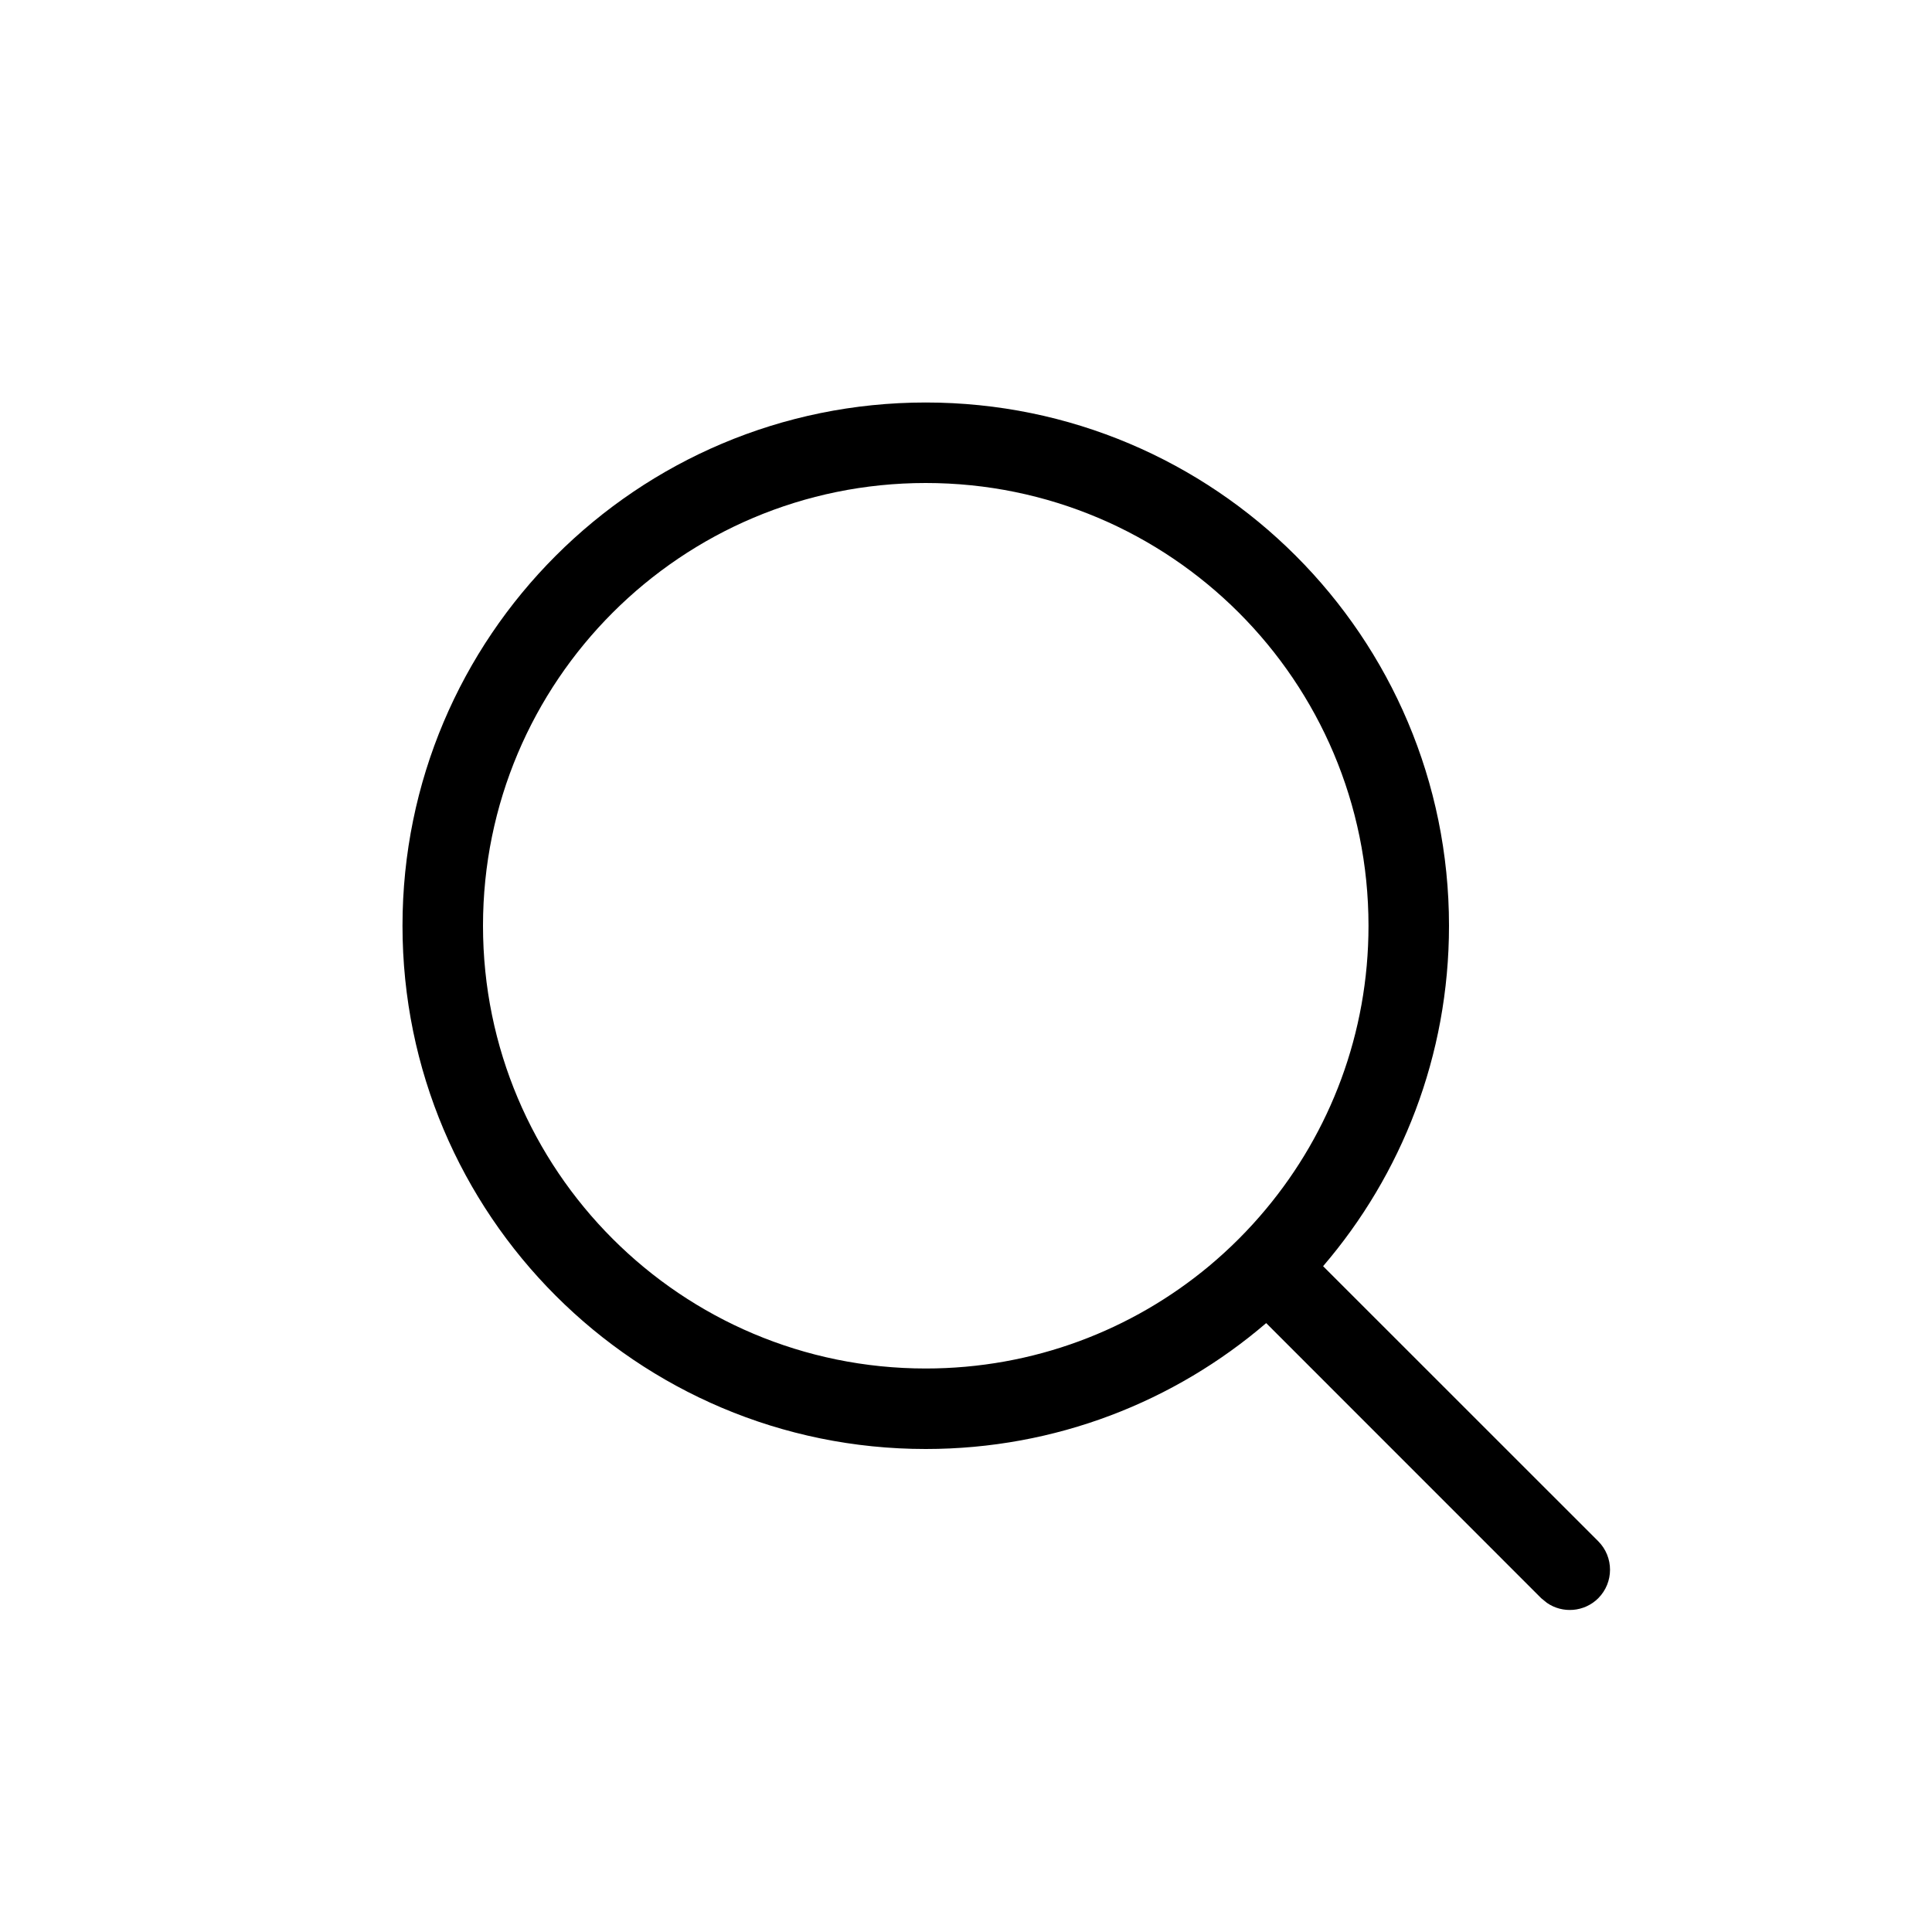
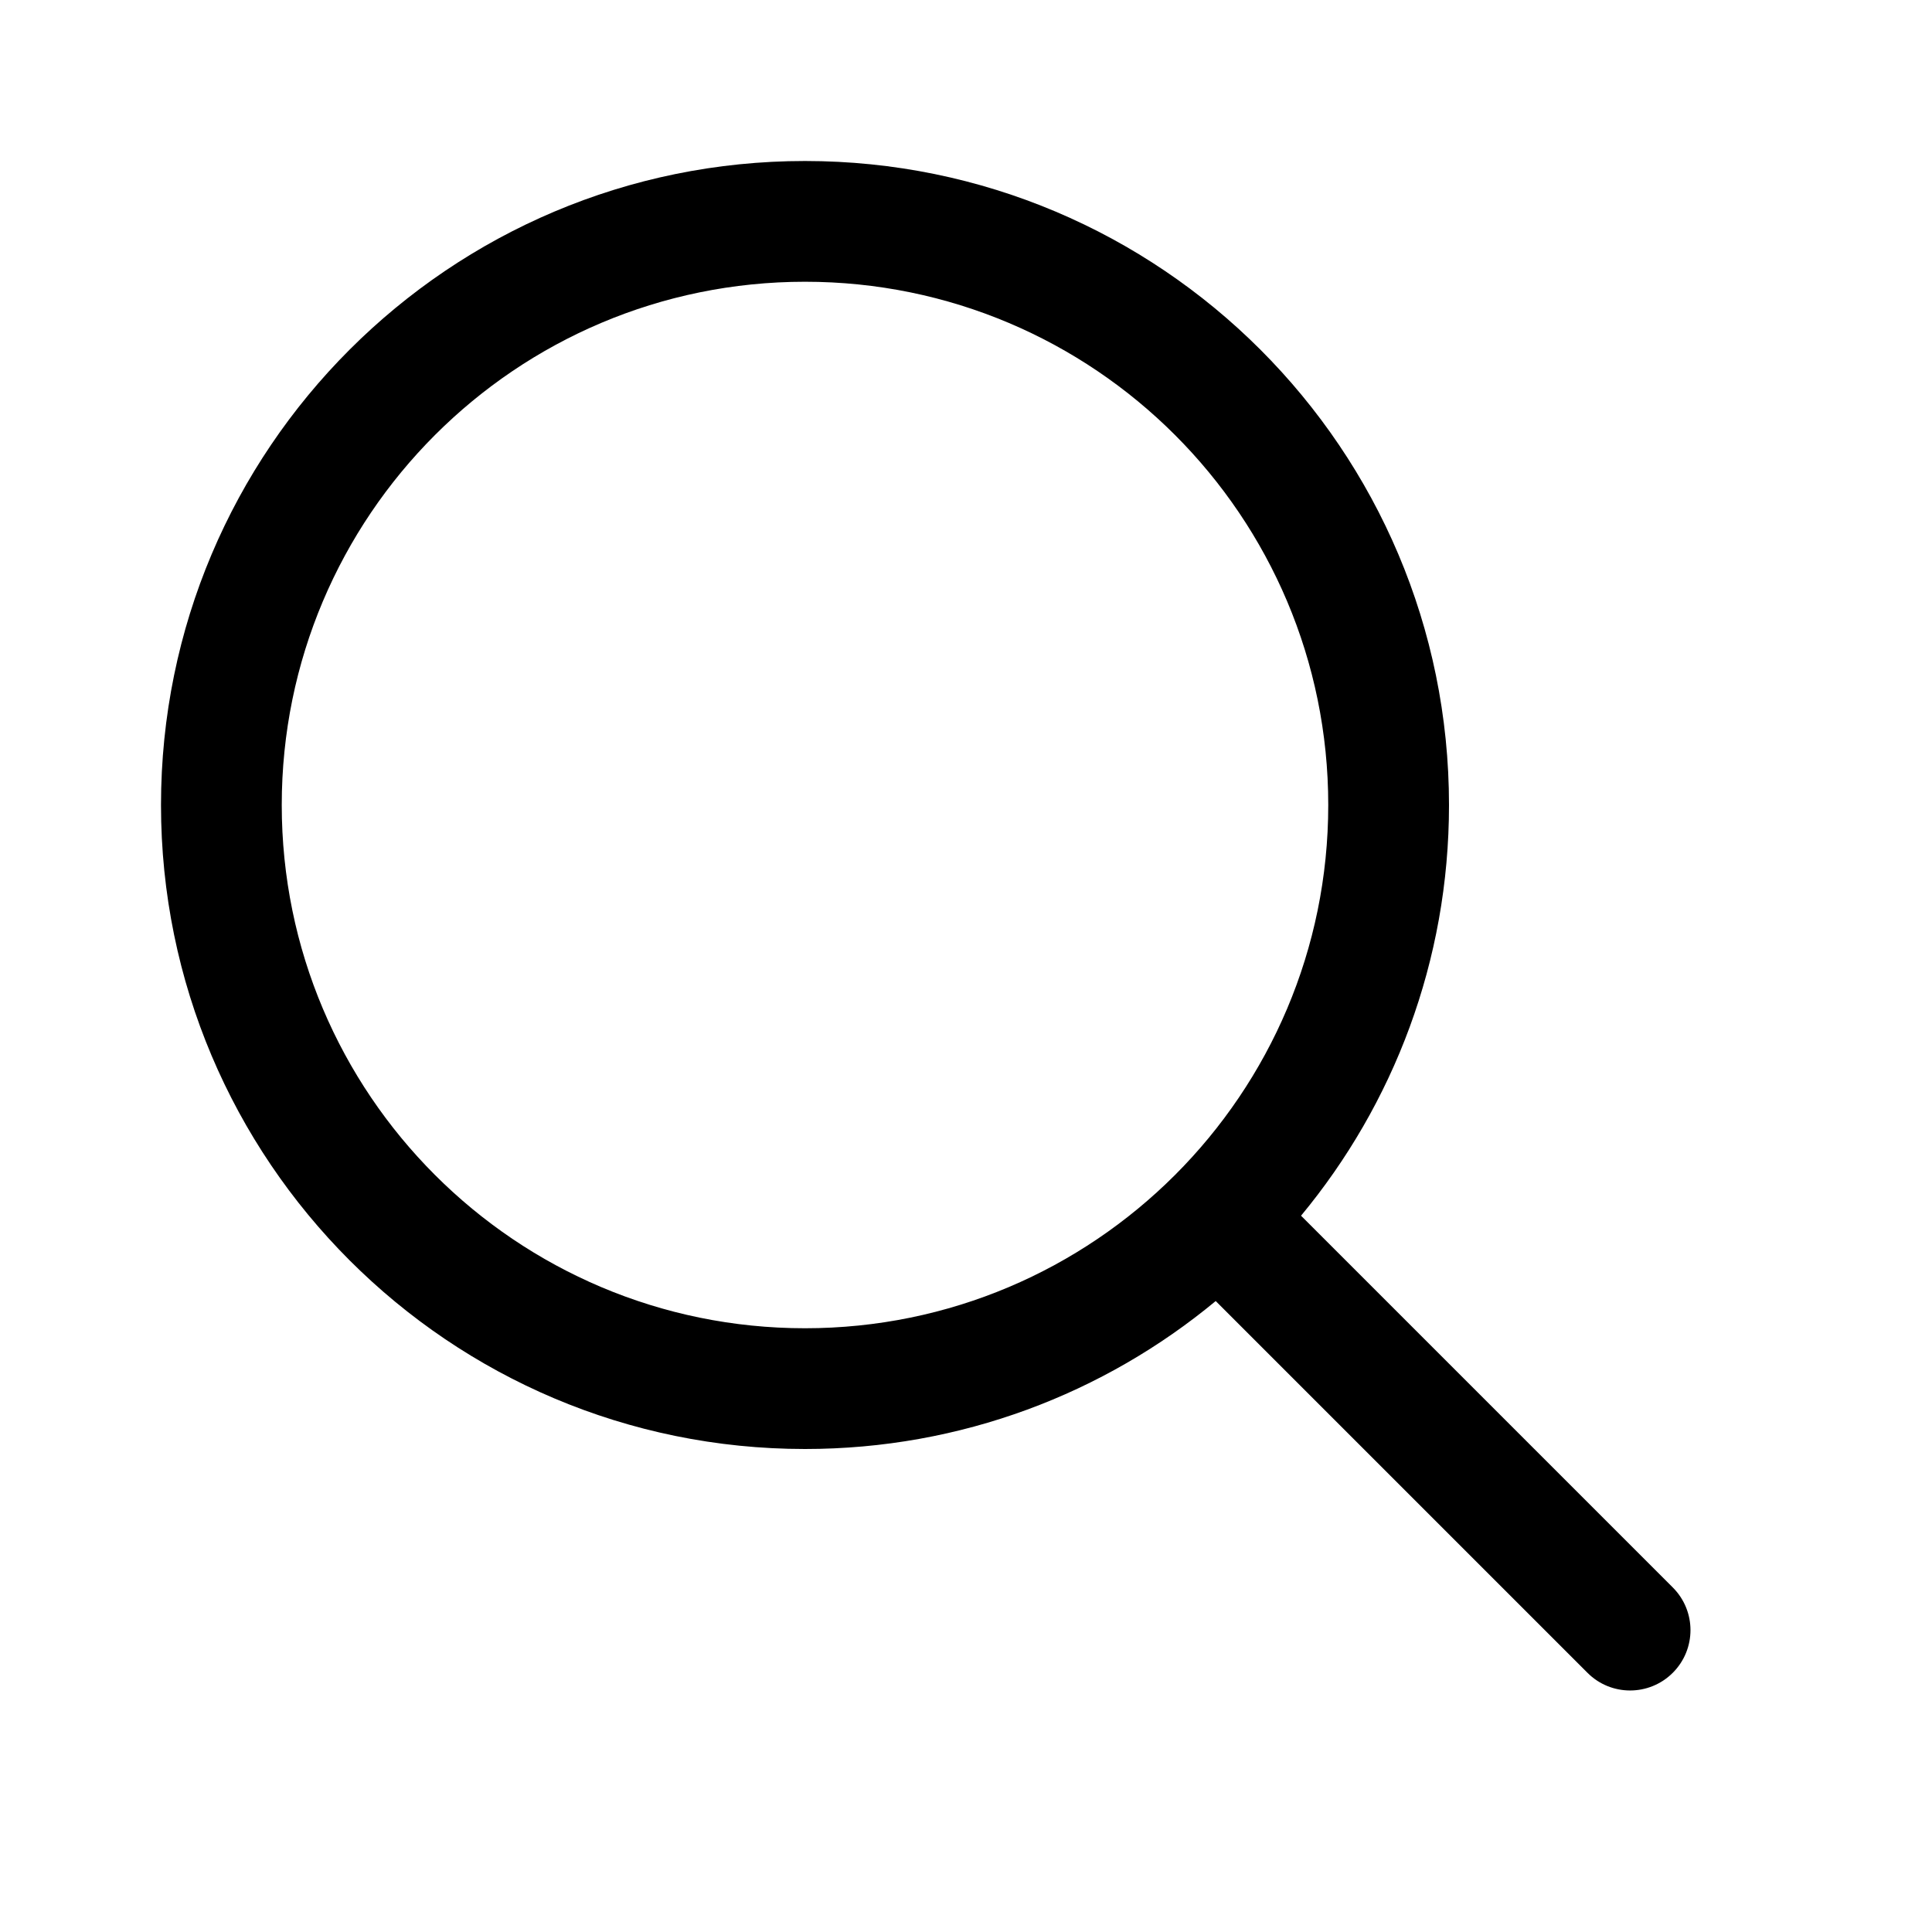
<svg xmlns="http://www.w3.org/2000/svg" width="24" height="24" viewBox="0 0 24 24" fill="none">
-   <path d="M15.729 16.436C14.592 17.411 13.115 18 11.5 18C7.91 18 5 15.09 5 11.5C5 7.91 7.91 5 11.5 5C15.09 5 18 7.91 18 11.5C18 13.115 17.411 14.592 16.436 15.729L19.854 19.146C20.049 19.342 20.049 19.658 19.854 19.854C19.68 20.027 19.41 20.046 19.216 19.911L19.146 19.854L15.729 16.436ZM15.02 15.727C15.276 15.513 15.513 15.276 15.726 15.02C16.522 14.066 17 12.839 17 11.5C17 8.462 14.538 6 11.5 6C8.462 6 6 8.462 6 11.5C6 14.538 8.462 17 11.5 17C12.839 17 14.066 16.522 15.02 15.727Z" fill="currentColor" />
+   <path d="M15.102 16.162C13.717 17.31 11.939 18 10 18C5.582 18 2 14.418 2 10C2 5.582 5.582 2 10 2C14.418 2 18 5.582 18 10C18 11.939 17.31 13.717 16.162 15.102L20.78 19.72C21.073 20.013 21.073 20.487 20.78 20.78C20.487 21.073 20.012 21.073 19.72 20.78L15.102 16.162ZM16.5 10C16.5 6.41 13.59 3.5 10 3.5C6.41 3.5 3.5 6.41 3.5 10C3.5 13.59 6.41 16.5 10 16.5C13.59 16.5 16.5 13.59 16.5 10Z" fill="currentColor" />
</svg>
